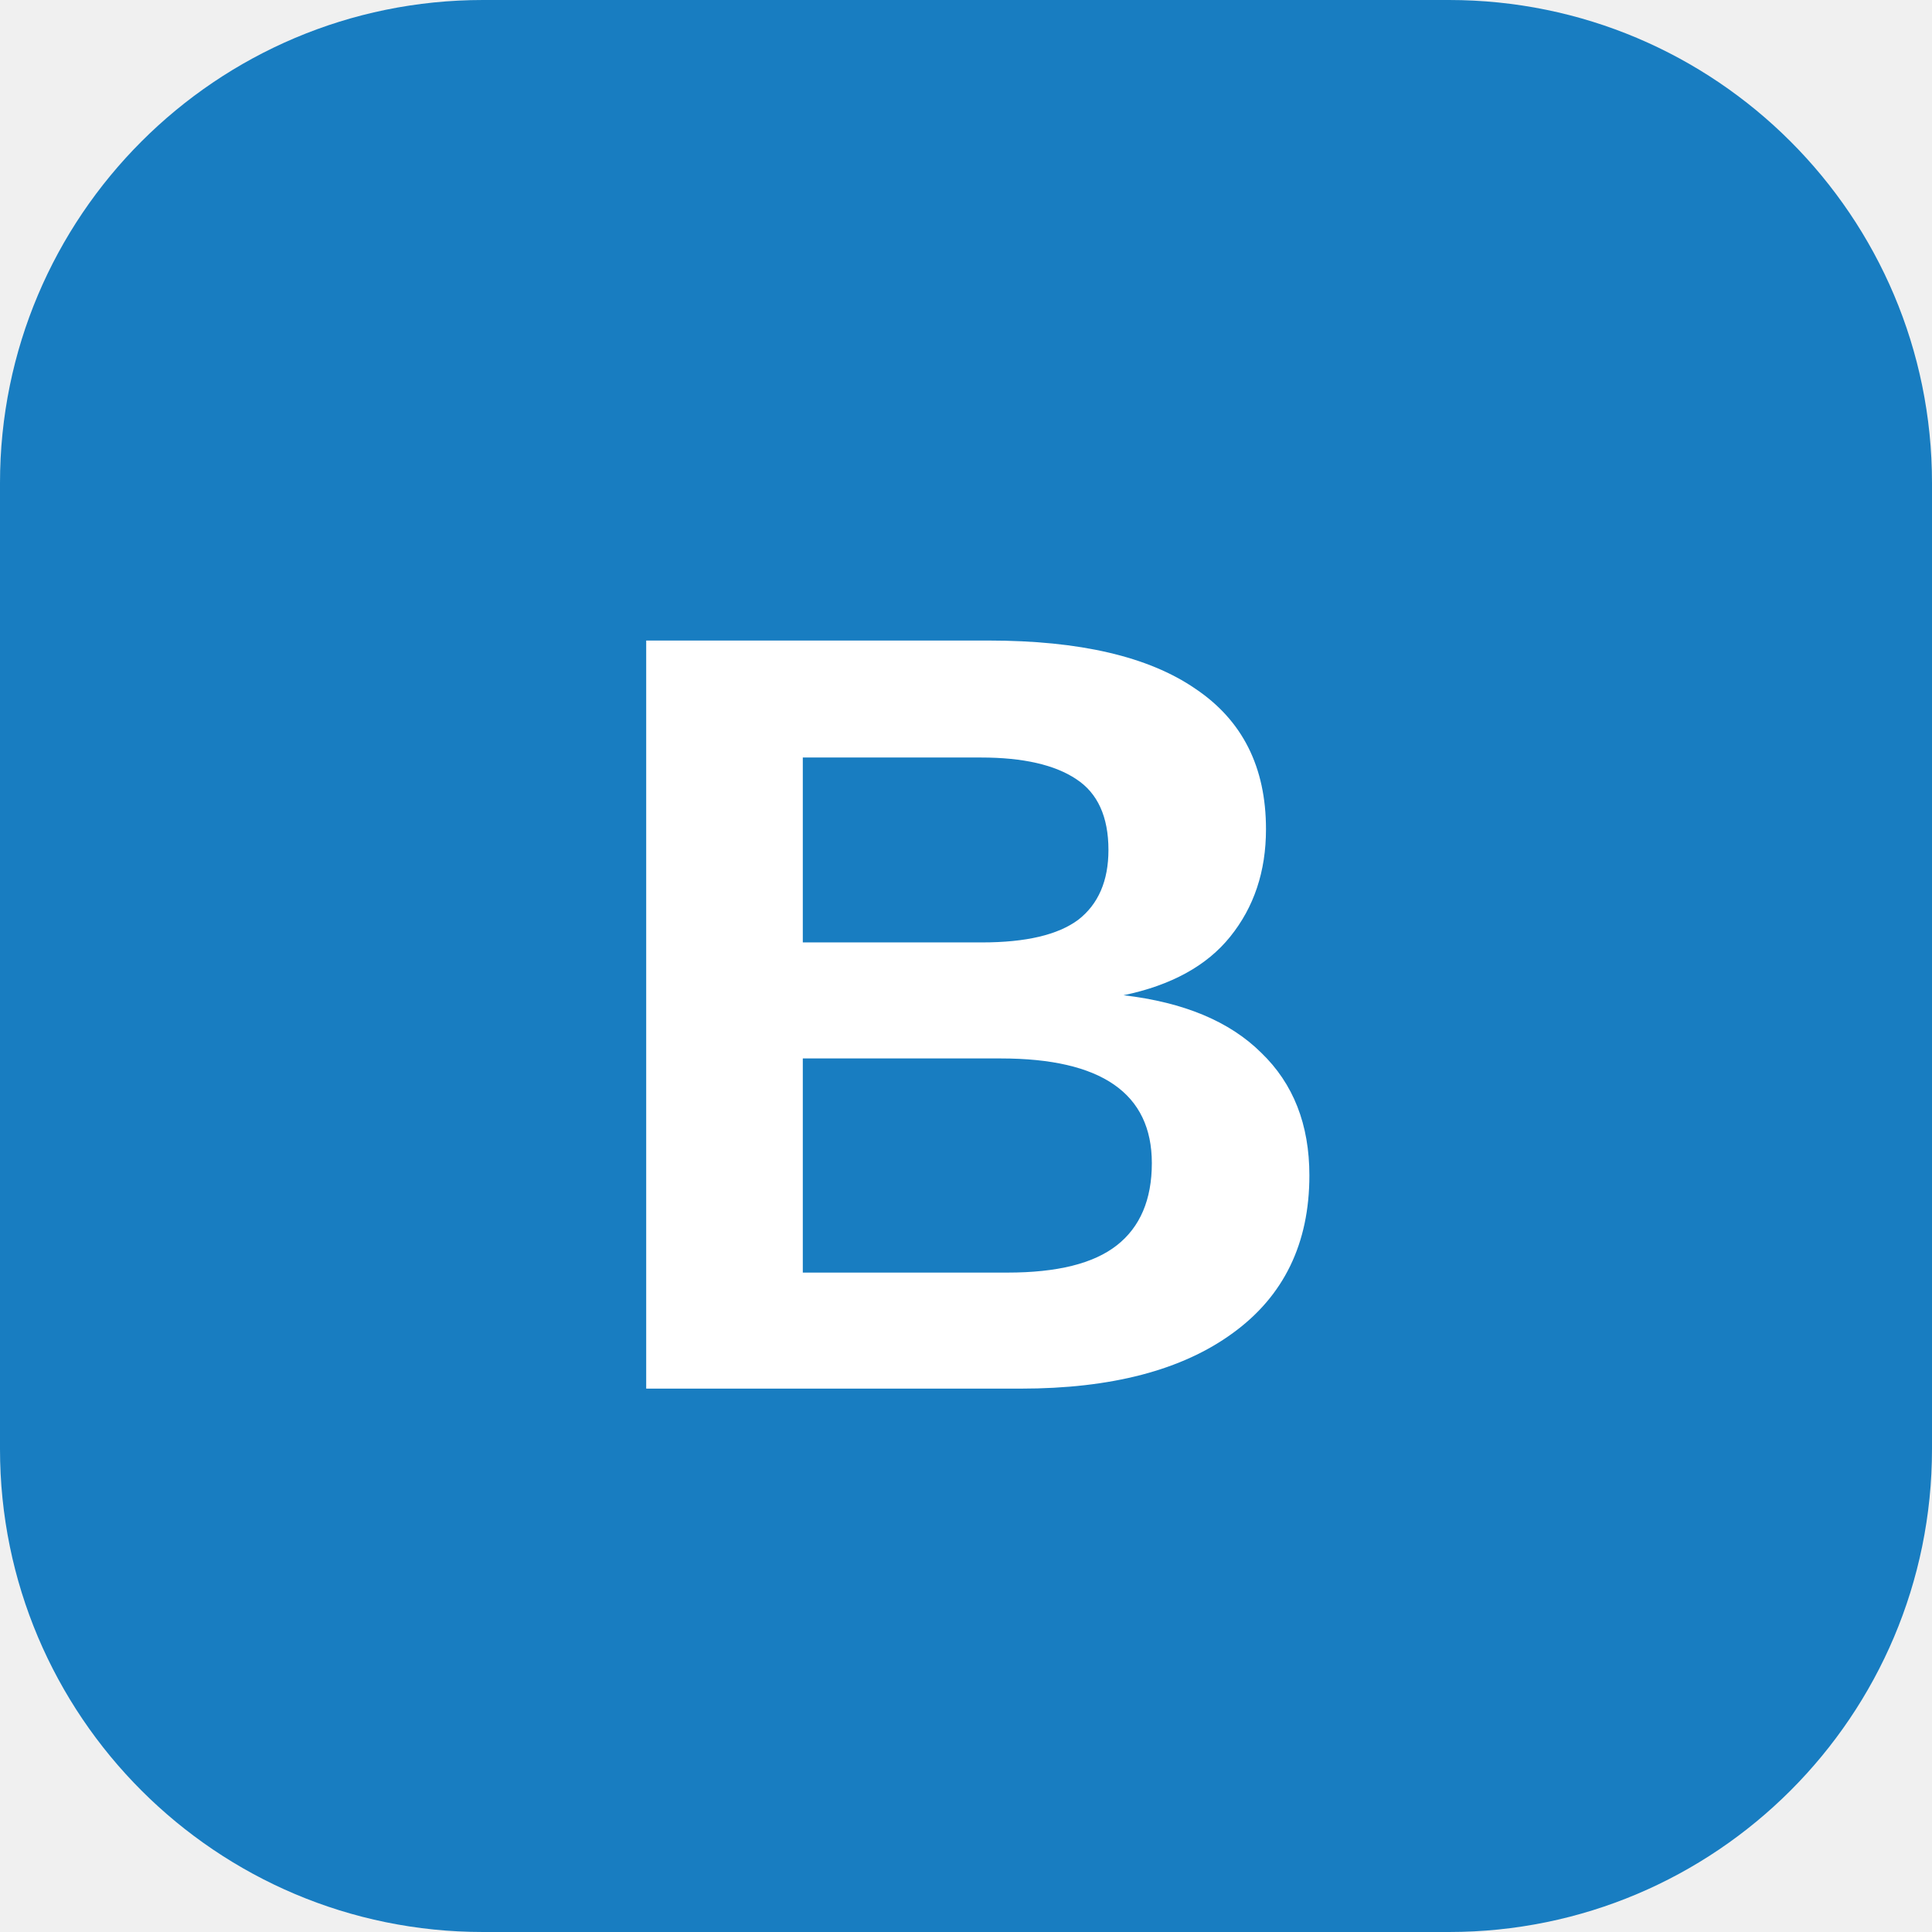
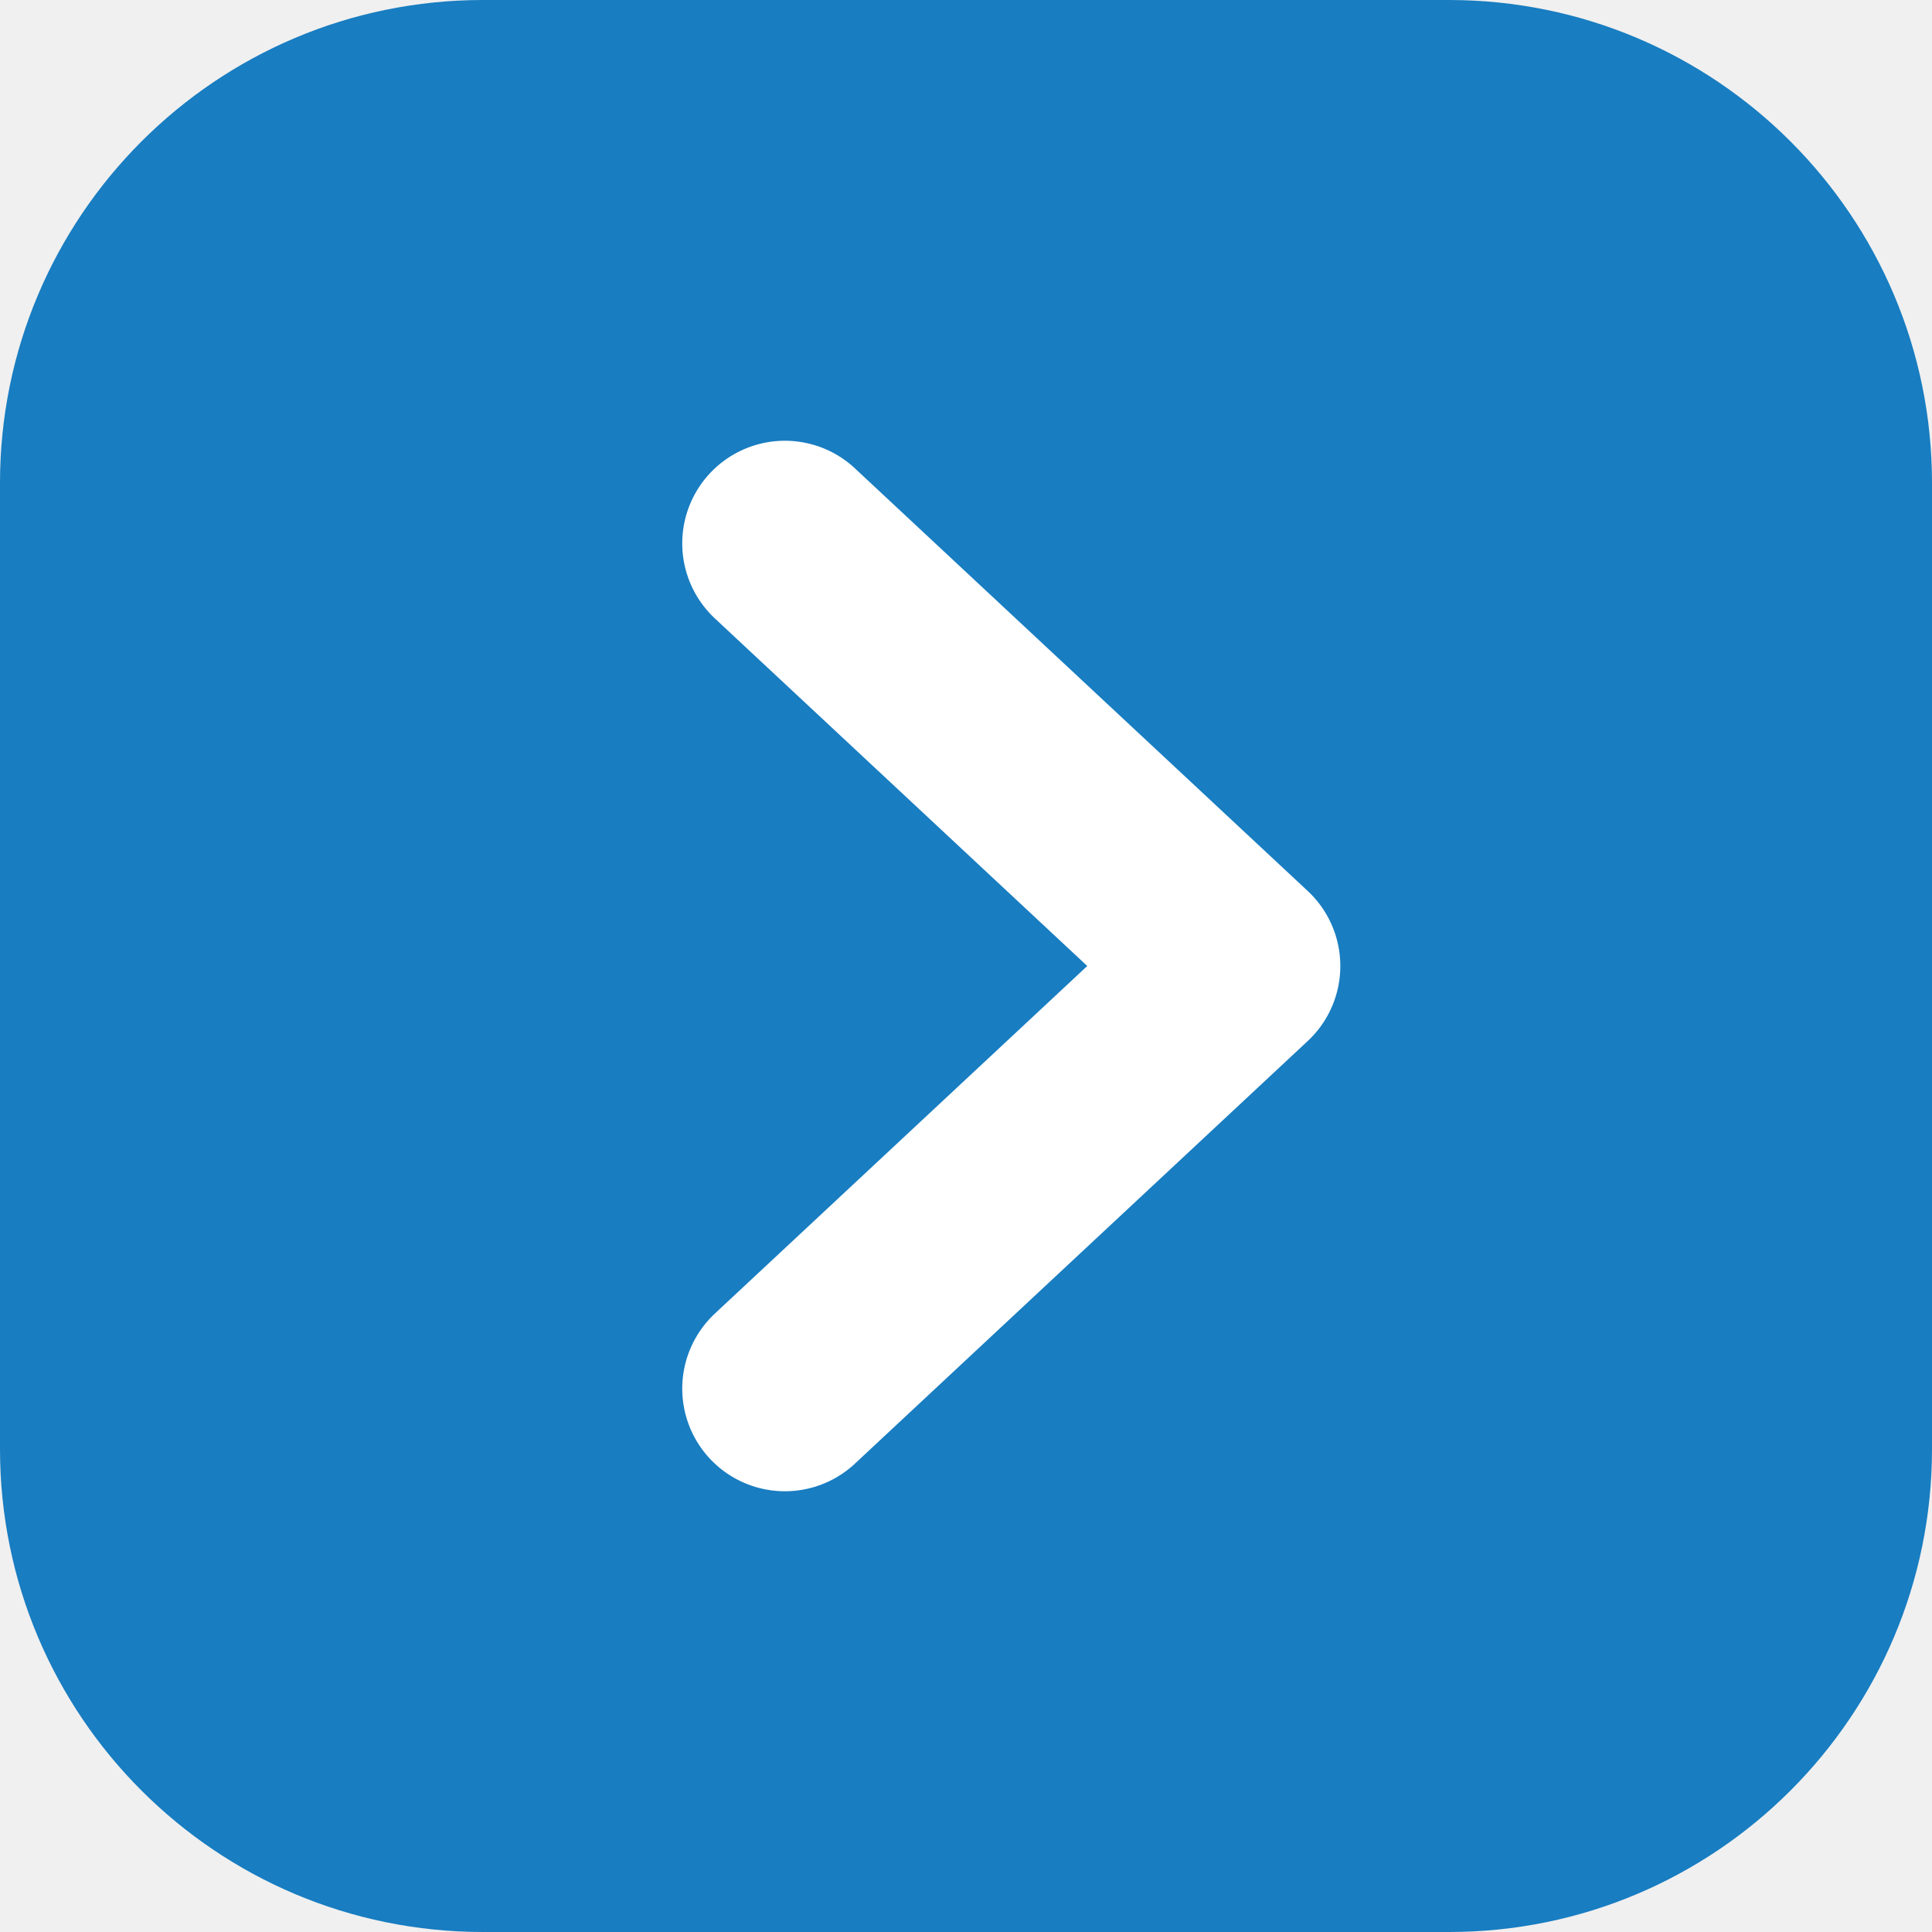
<svg xmlns="http://www.w3.org/2000/svg" viewBox="0 0 32 32" role="img" aria-label="Brand &amp; Boost">
  <rect width="32" height="32" rx="8" fill="#187DC1" />
-   <text x="16" y="23" text-anchor="middle" font-family="Arial, Helvetica, sans-serif" font-weight="700" font-size="18" fill="#FFFFFF">B</text>
+   <path d="M13 9 L20.5 16 L13 23" fill="none" stroke="#FFFFFF" stroke-width="3.4" stroke-linecap="round" stroke-linejoin="round" />
</svg>
